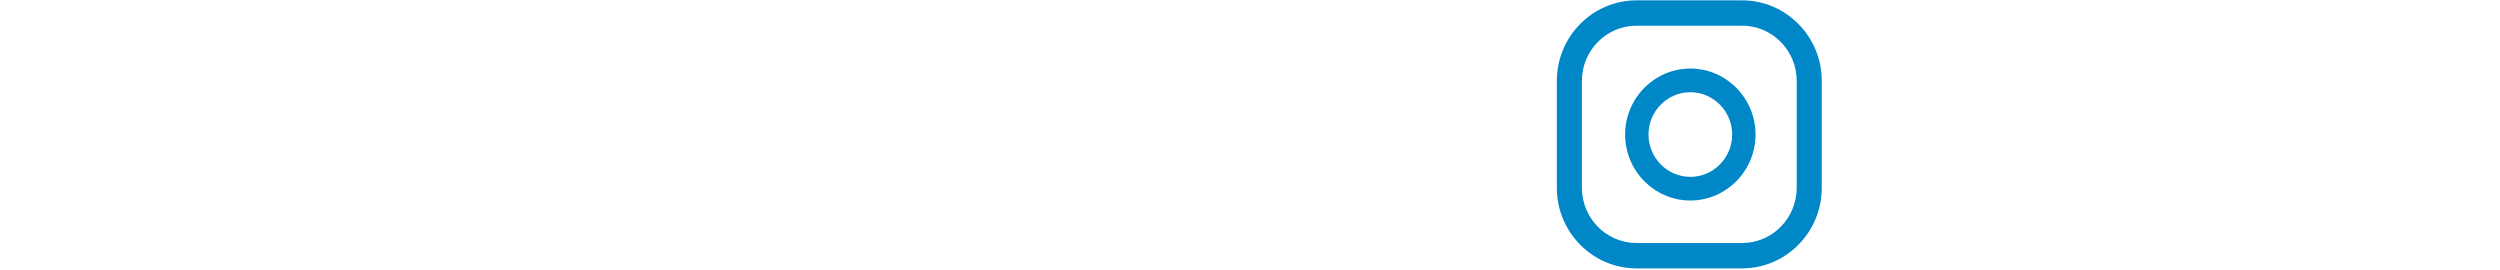
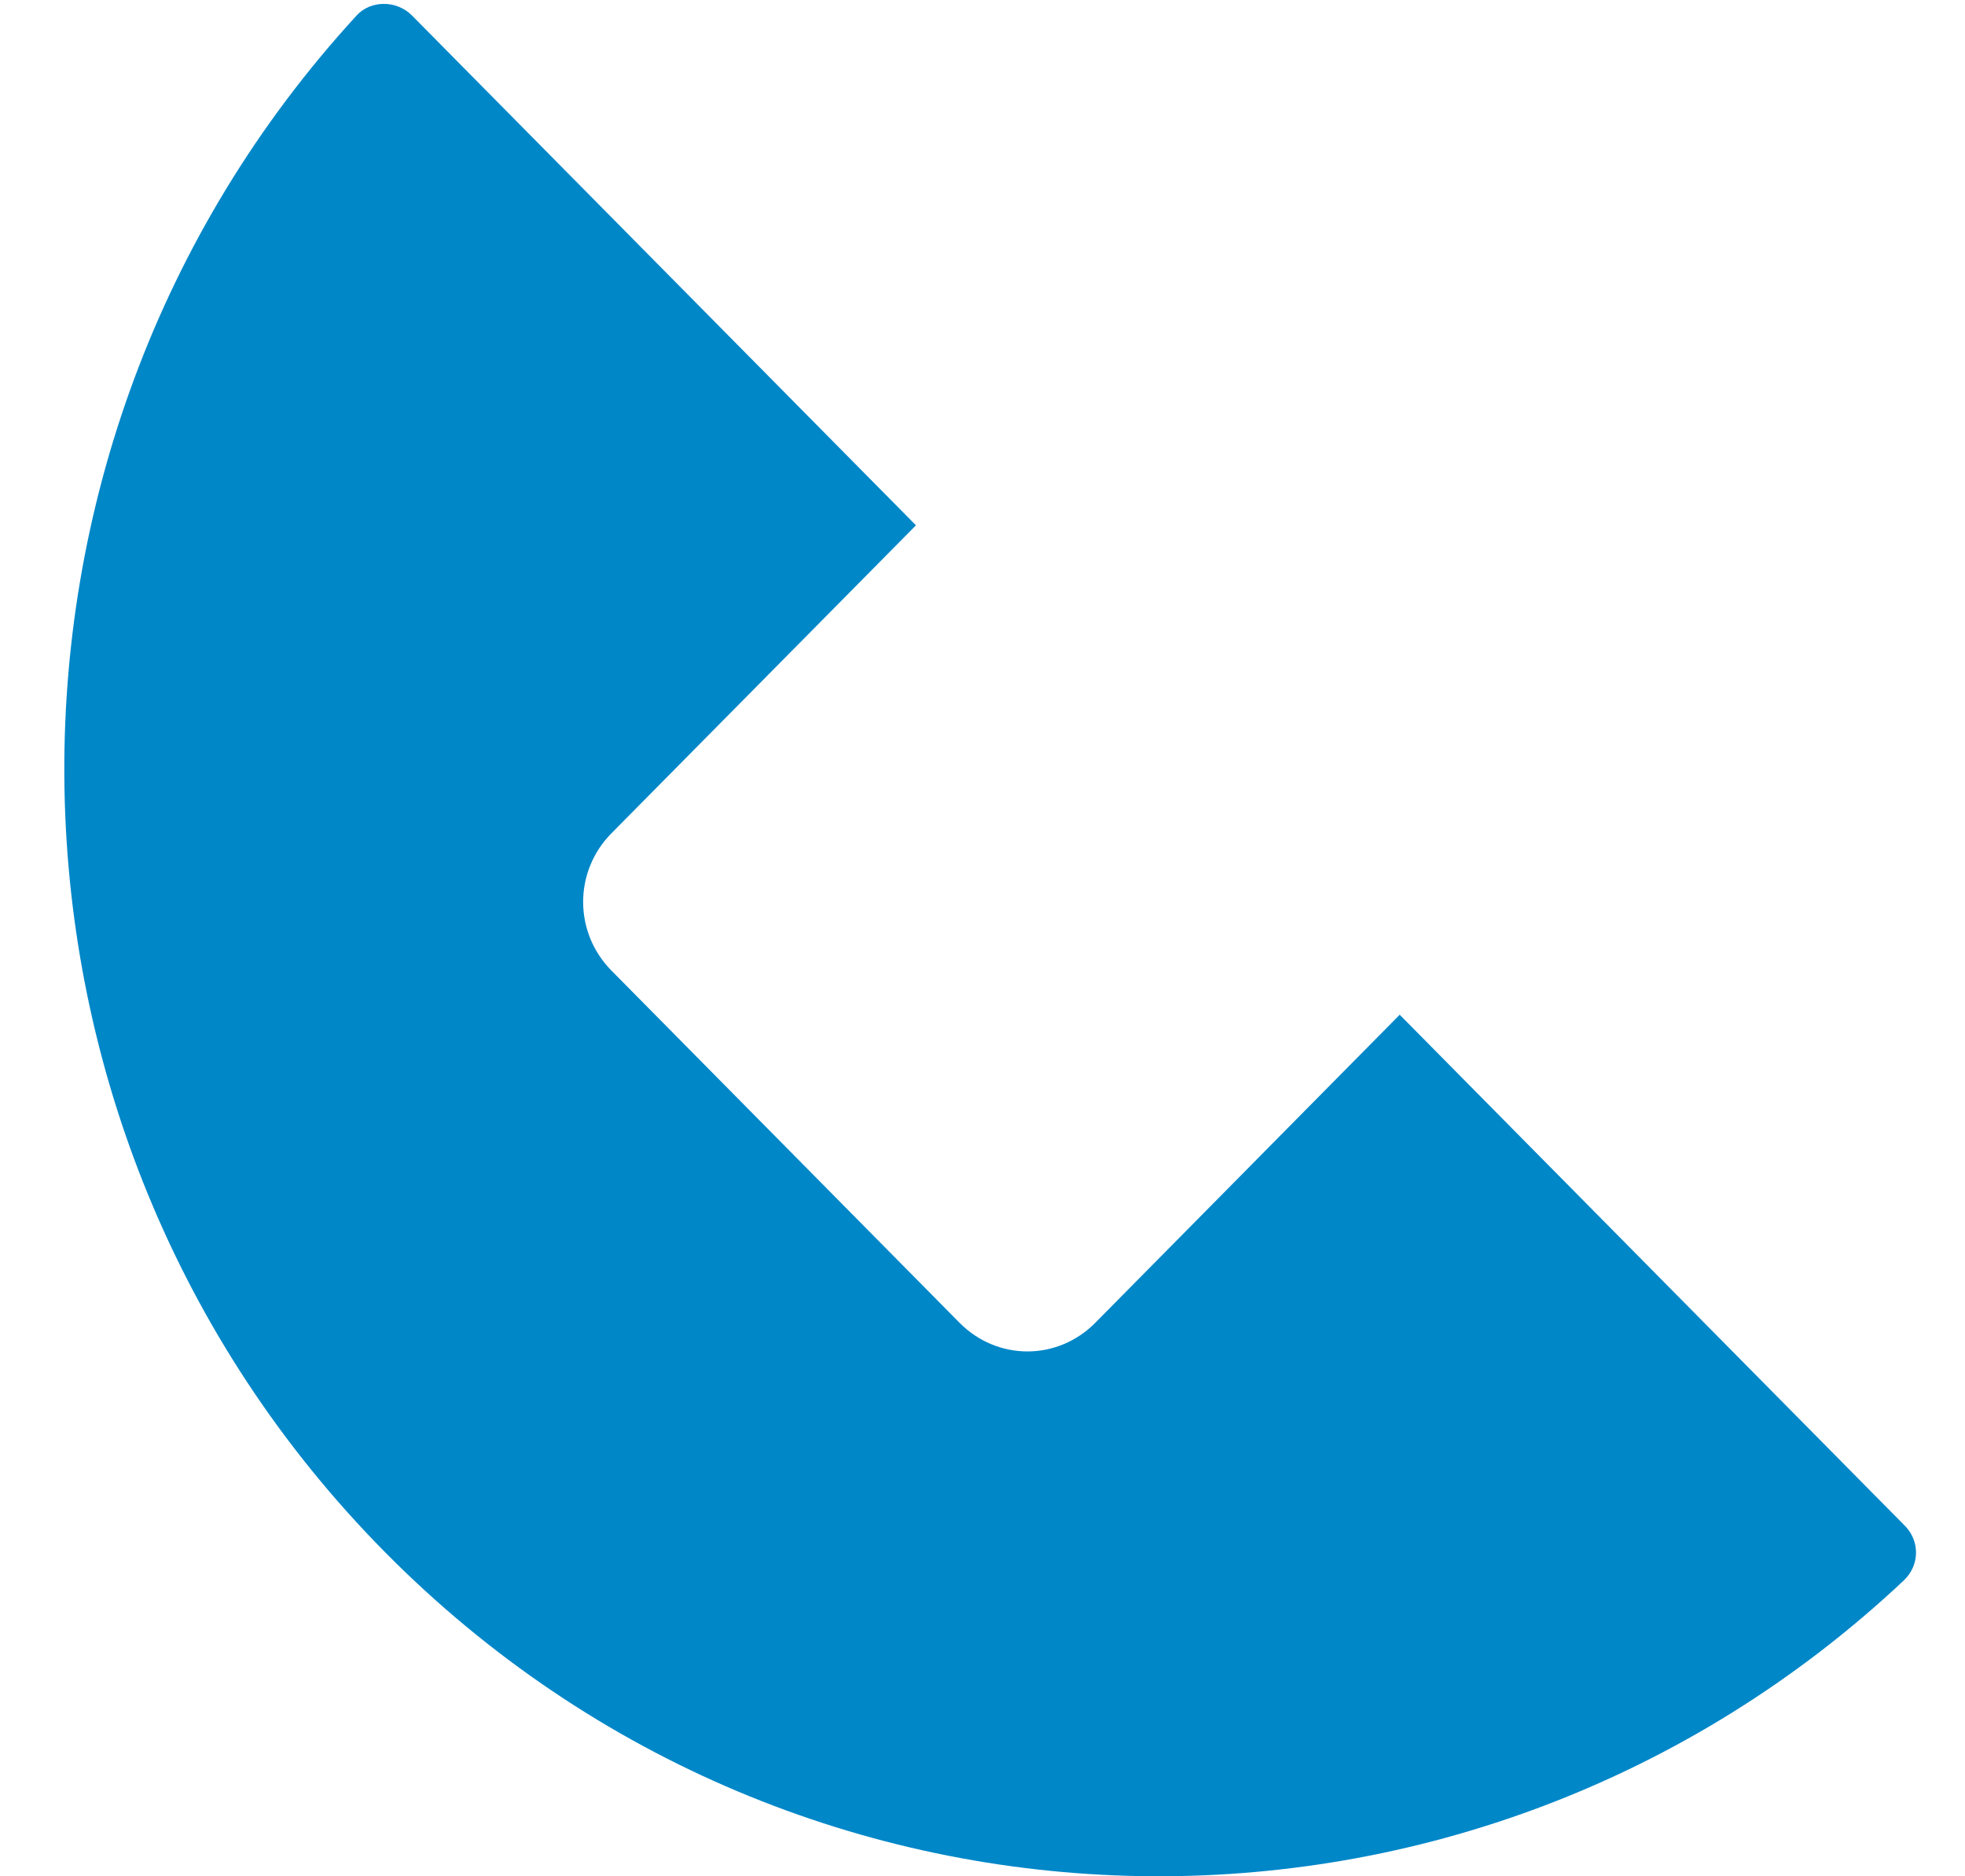
- <svg xmlns="http://www.w3.org/2000/svg" width="195" height="21" viewBox="0 0 195 21" fill="none">
-   <path d="M131.845 5.347C129.044 5.347 126.759 7.659 126.759 10.493C126.759 13.327 129.044 15.64 131.845 15.64C134.646 15.64 136.932 13.327 136.932 10.493C136.932 7.659 134.646 5.347 131.845 5.347ZM131.845 13.795C130.049 13.795 128.582 12.311 128.582 10.493C128.582 8.675 130.049 7.192 131.845 7.192C133.642 7.192 135.109 8.675 135.109 10.493C135.109 12.311 133.642 13.795 131.845 13.795Z" fill="#0087C8" />
-   <path d="M135.888 20.933H127.644C124.222 20.933 121.434 18.113 121.434 14.65V6.309C121.434 2.847 124.222 0.027 127.644 0.027H135.888C139.31 0.027 142.098 2.847 142.098 6.309V14.65C142.098 18.113 139.31 20.933 135.888 20.933ZM127.644 2.005C125.292 2.005 123.389 3.943 123.389 6.309V14.65C123.389 17.03 125.305 18.955 127.644 18.955H135.888C138.24 18.955 140.143 17.017 140.143 14.65V6.309C140.143 3.93 138.227 2.005 135.888 2.005H127.644Z" fill="#0087C8" />
+ <svg xmlns="http://www.w3.org/2000/svg" width="22" height="21" viewBox="0 0 22 21" fill="none">
+   <path d="M10.73 14.798L6.846 10.868C6.423 10.44 6.423 9.758 6.846 9.33L10.255 5.882L4.613 0.174C4.441 1.33663e-05 4.15 1.33663e-05 3.992 0.174C-0.474 5.039 -0.368 12.646 4.309 17.378C8.986 22.11 16.504 22.216 21.313 17.698C21.498 17.524 21.498 17.244 21.313 17.07L15.671 11.362L12.263 14.811C11.84 15.239 11.166 15.239 10.743 14.811L10.73 14.798Z" fill="#0087C8" />
</svg>
